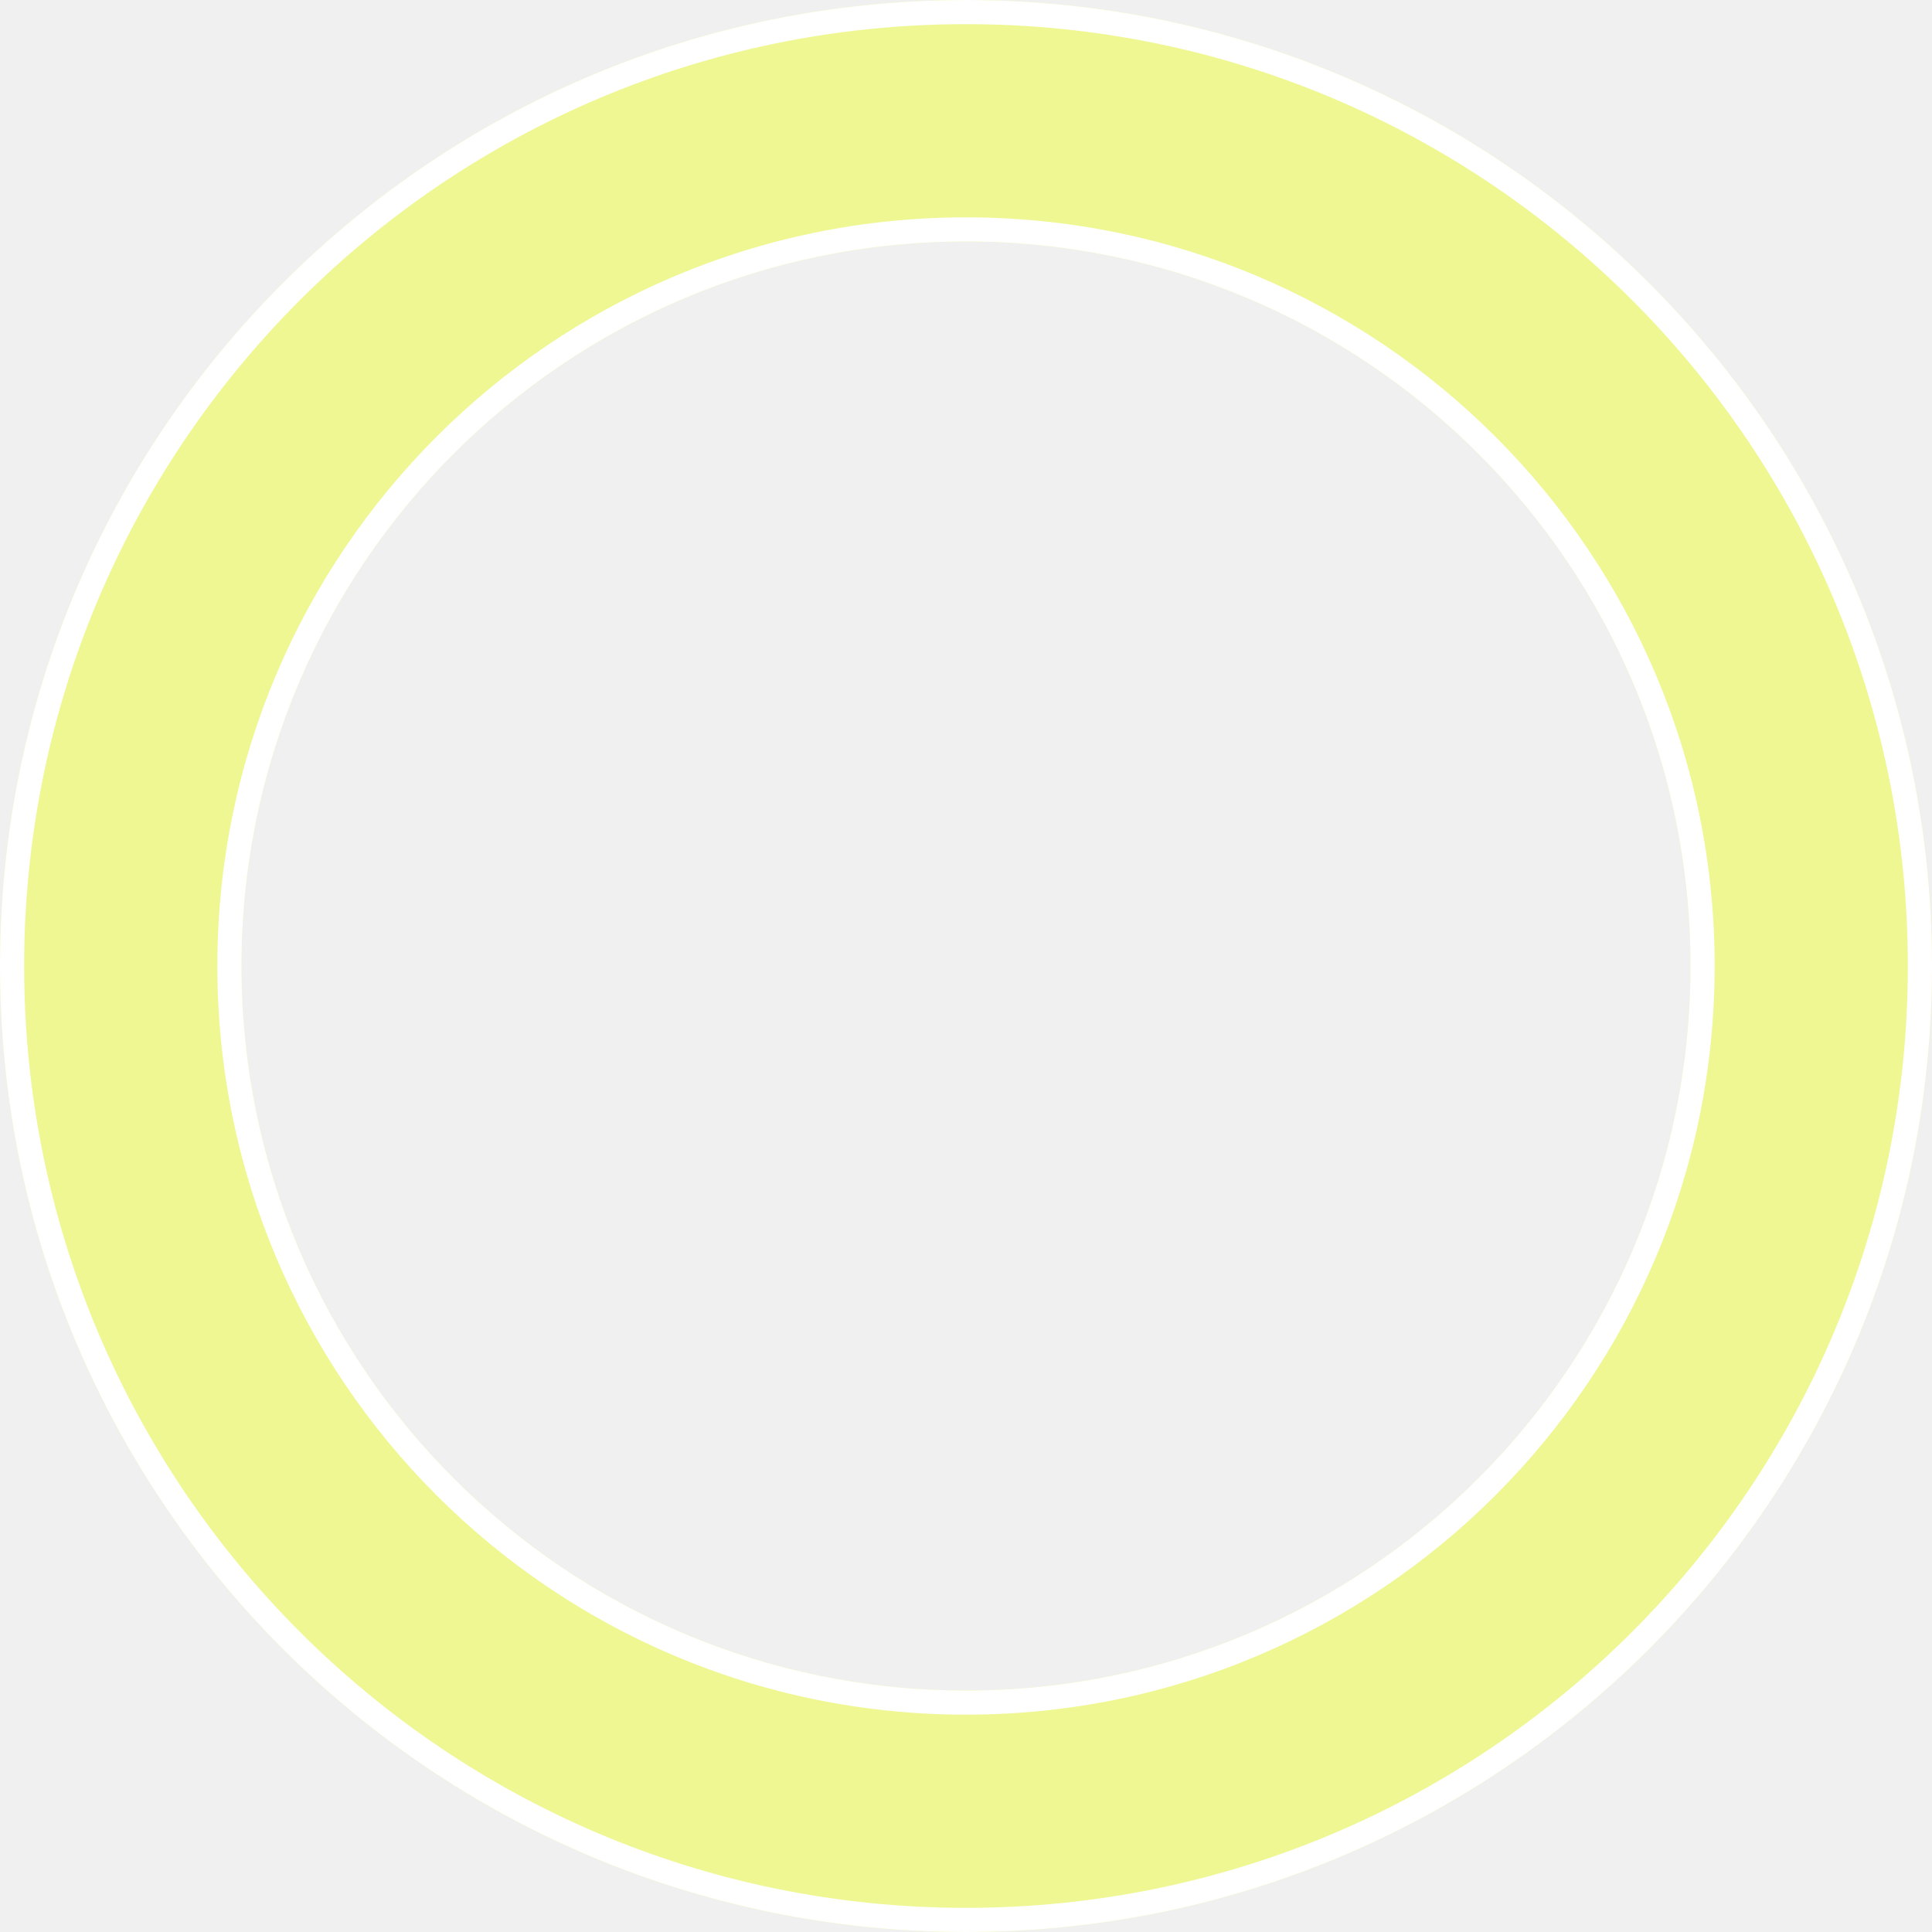
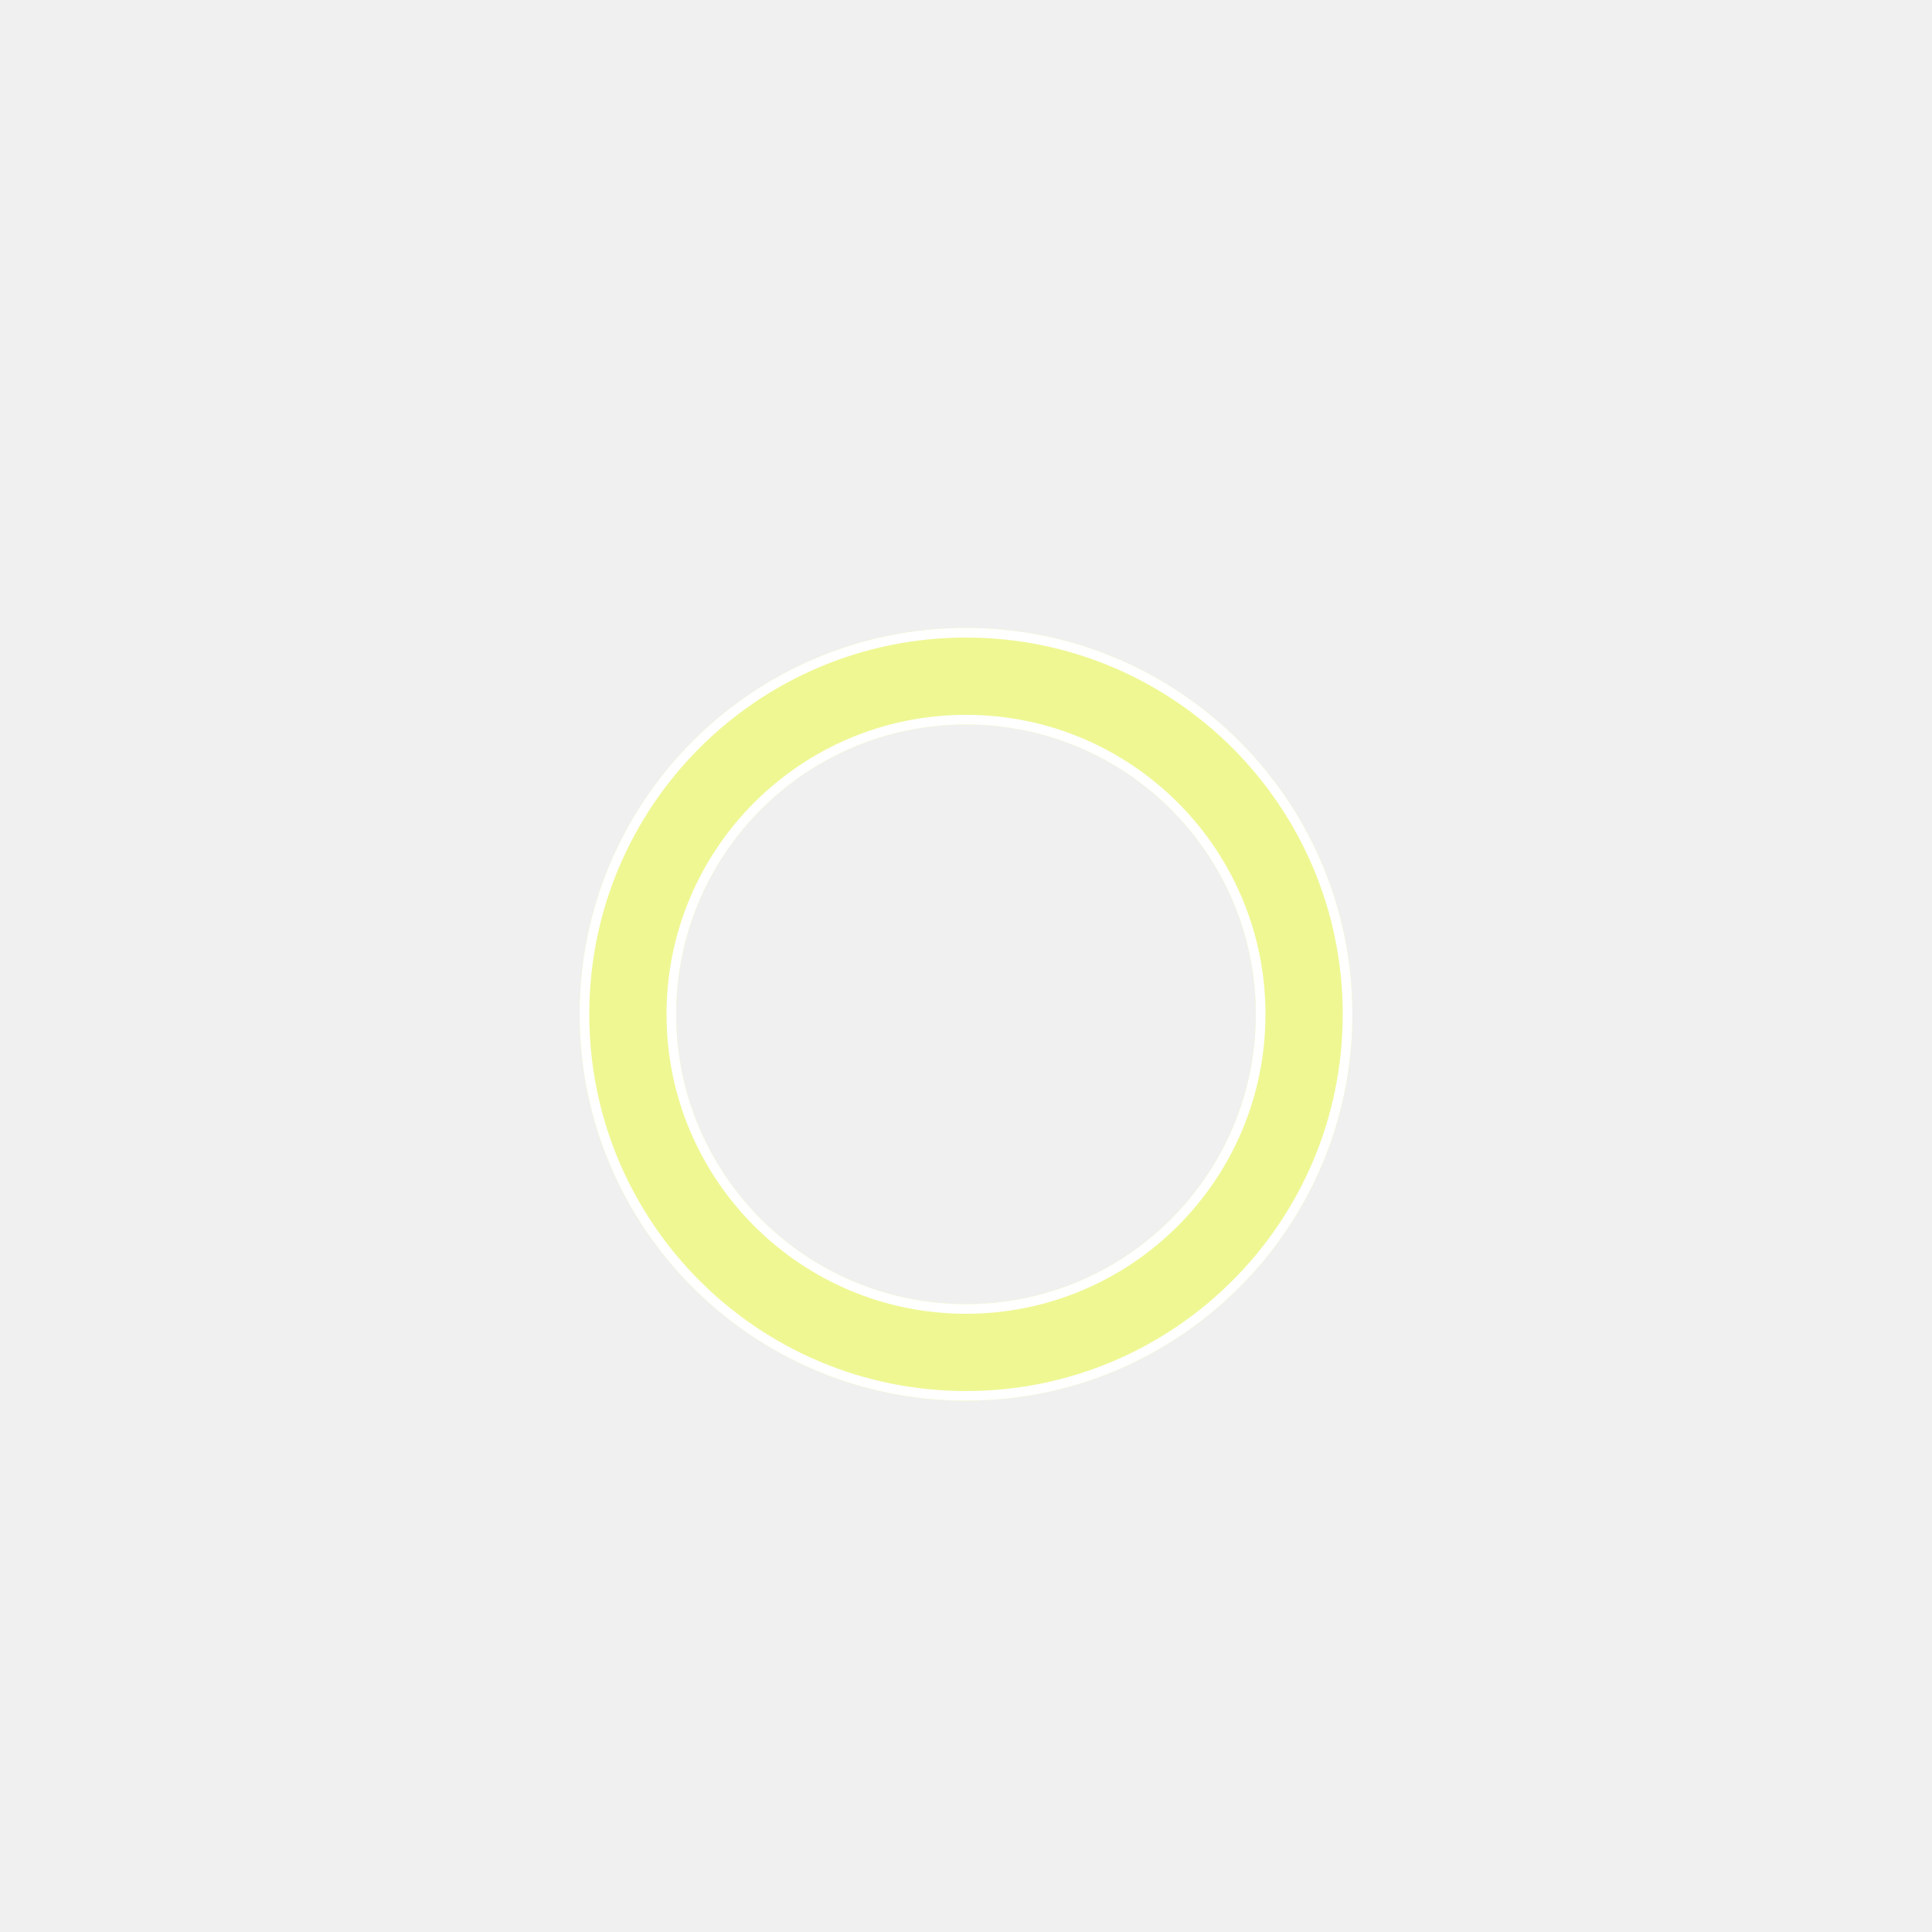
- <svg xmlns="http://www.w3.org/2000/svg" width="80" height="80" viewBox="0 0 80 80" fill="none">
-   <mask id="path-1-inside-1_9_156" fill="white">
-     <path fill-rule="evenodd" clip-rule="evenodd" d="M40 80C62.091 80 80 62.091 80 40C80 17.909 62.091 0 40 0C17.909 0 0 17.909 0 40C0 62.091 17.909 80 40 80ZM40 70C56.569 70 70 56.569 70 40C70 23.431 56.569 10 40 10C23.431 10 10 23.431 10 40C10 56.569 23.431 70 40 70Z" />
+ <svg xmlns="http://www.w3.org/2000/svg" width="200" height="200" viewBox="0 0 200 200" fill="none">
+   <mask id="path-1-inside-1_43_151" fill="white">
+     <path fill-rule="evenodd" clip-rule="evenodd" d="M100 145C122.091 145 140 127.091 140 105C140 82.909 122.091 65 100 65C77.909 65 60 82.909 60 105C60 127.091 77.909 145 100 145ZM100 135C116.569 135 130 121.569 130 105C130 88.431 116.569 75 100 75C83.431 75 70 88.431 70 105C70 121.569 83.431 135 100 135Z" />
  </mask>
-   <path fill-rule="evenodd" clip-rule="evenodd" d="M40 80C62.091 80 80 62.091 80 40C80 17.909 62.091 0 40 0C17.909 0 0 17.909 0 40C0 62.091 17.909 80 40 80ZM40 70C56.569 70 70 56.569 70 40C70 23.431 56.569 10 40 10C23.431 10 10 23.431 10 40C10 56.569 23.431 70 40 70Z" fill="#EFF793" />
-   <path d="M79 40C79 61.539 61.539 79 40 79V81C62.644 81 81 62.644 81 40H79ZM40 1C61.539 1 79 18.461 79 40H81C81 17.356 62.644 -1 40 -1V1ZM1 40C1 18.461 18.461 1 40 1V-1C17.356 -1 -1 17.356 -1 40H1ZM40 79C18.461 79 1 61.539 1 40H-1C-1 62.644 17.356 81 40 81V79ZM69 40C69 56.016 56.016 69 40 69V71C57.121 71 71 57.121 71 40H69ZM40 11C56.016 11 69 23.984 69 40H71C71 22.879 57.121 9 40 9V11ZM11 40C11 23.984 23.984 11 40 11V9C22.879 9 9 22.879 9 40H11ZM40 69C23.984 69 11 56.016 11 40H9C9 57.121 22.879 71 40 71V69Z" fill="white" mask="url(#path-1-inside-1_9_156)" />
+   <path fill-rule="evenodd" clip-rule="evenodd" d="M100 145C122.091 145 140 127.091 140 105C140 82.909 122.091 65 100 65C77.909 65 60 82.909 60 105C60 127.091 77.909 145 100 145ZM100 135C116.569 135 130 121.569 130 105C130 88.431 116.569 75 100 75C83.431 75 70 88.431 70 105C70 121.569 83.431 135 100 135Z" fill="#EFF793" />
+   <path d="M139 105C139 126.539 121.539 144 100 144V146C122.644 146 141 127.644 141 105H139ZM100 66C121.539 66 139 83.461 139 105H141C141 82.356 122.644 64 100 64V66ZM61 105C61 83.461 78.461 66 100 66V64C77.356 64 59 82.356 59 105H61ZM100 144C78.461 144 61 126.539 61 105H59C59 127.644 77.356 146 100 146V144ZM129 105C129 121.016 116.016 134 100 134V136C117.121 136 131 122.121 131 105H129ZM100 76C116.016 76 129 88.984 129 105H131C131 87.879 117.121 74 100 74V76ZM71 105C71 88.984 83.984 76 100 76V74C82.879 74 69 87.879 69 105H71ZM100 134C83.984 134 71 121.016 71 105H69C69 122.121 82.879 136 100 136V134Z" fill="white" mask="url(#path-1-inside-1_43_151)" />
</svg>
